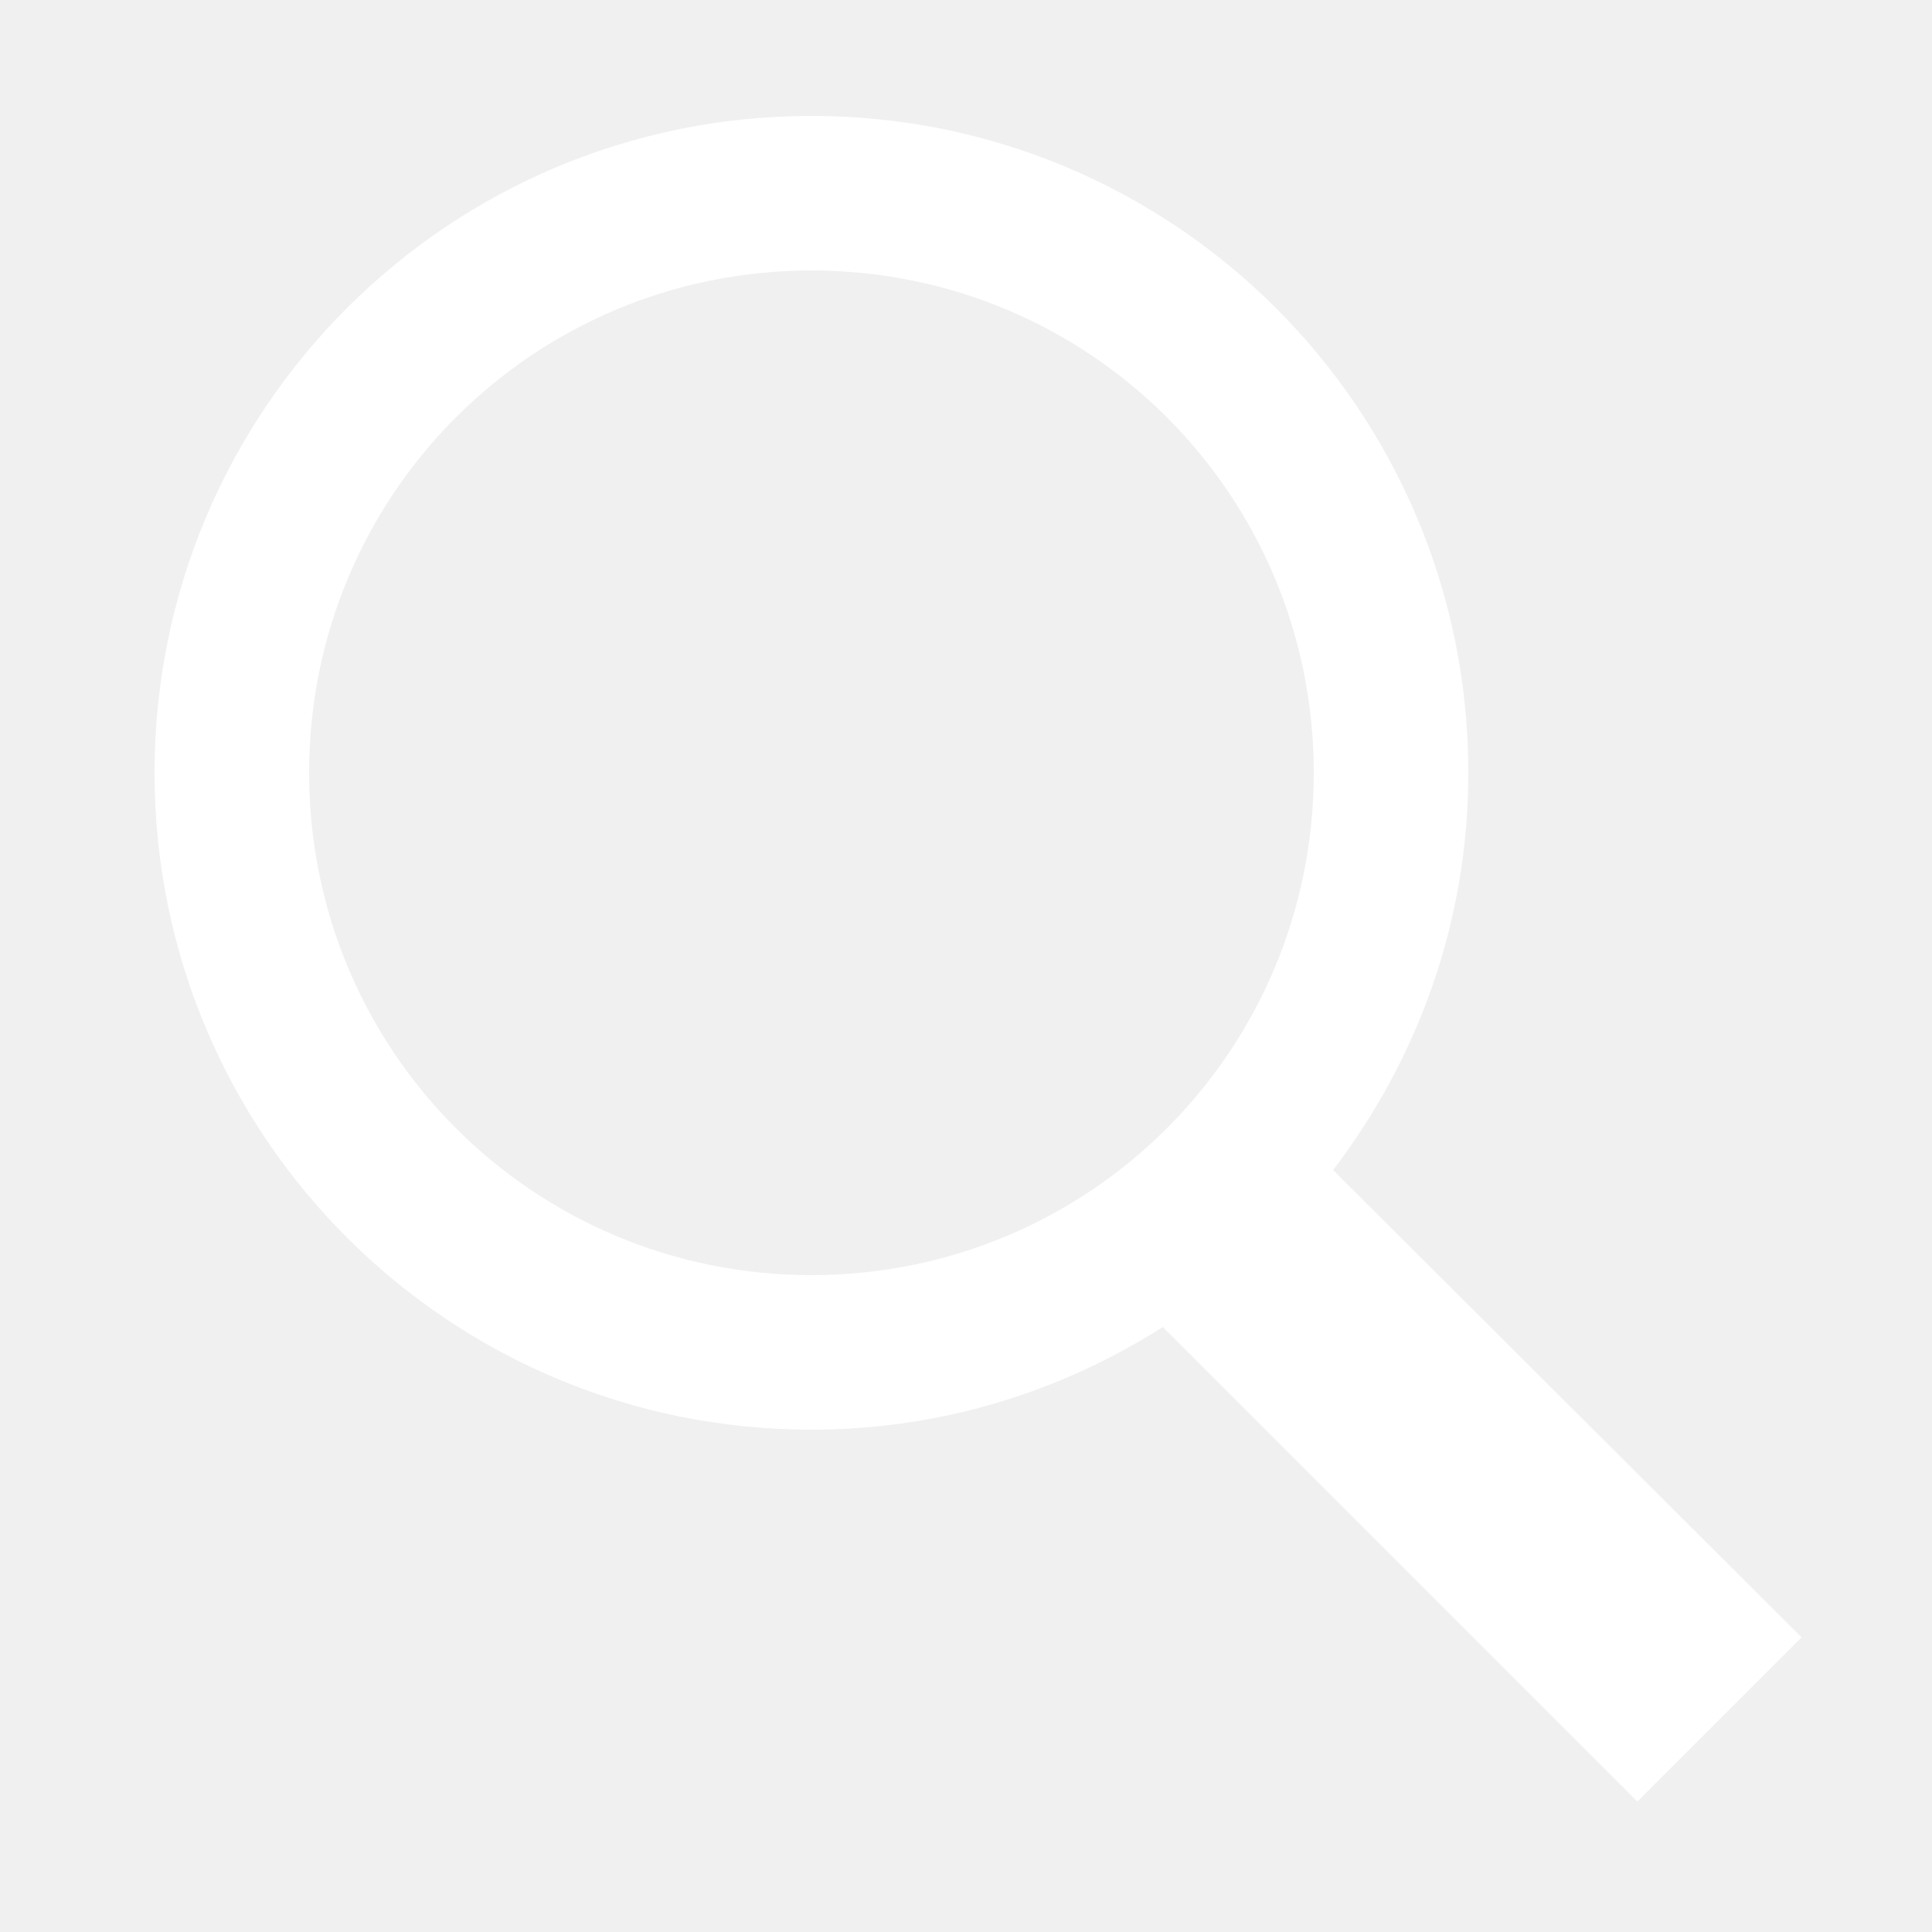
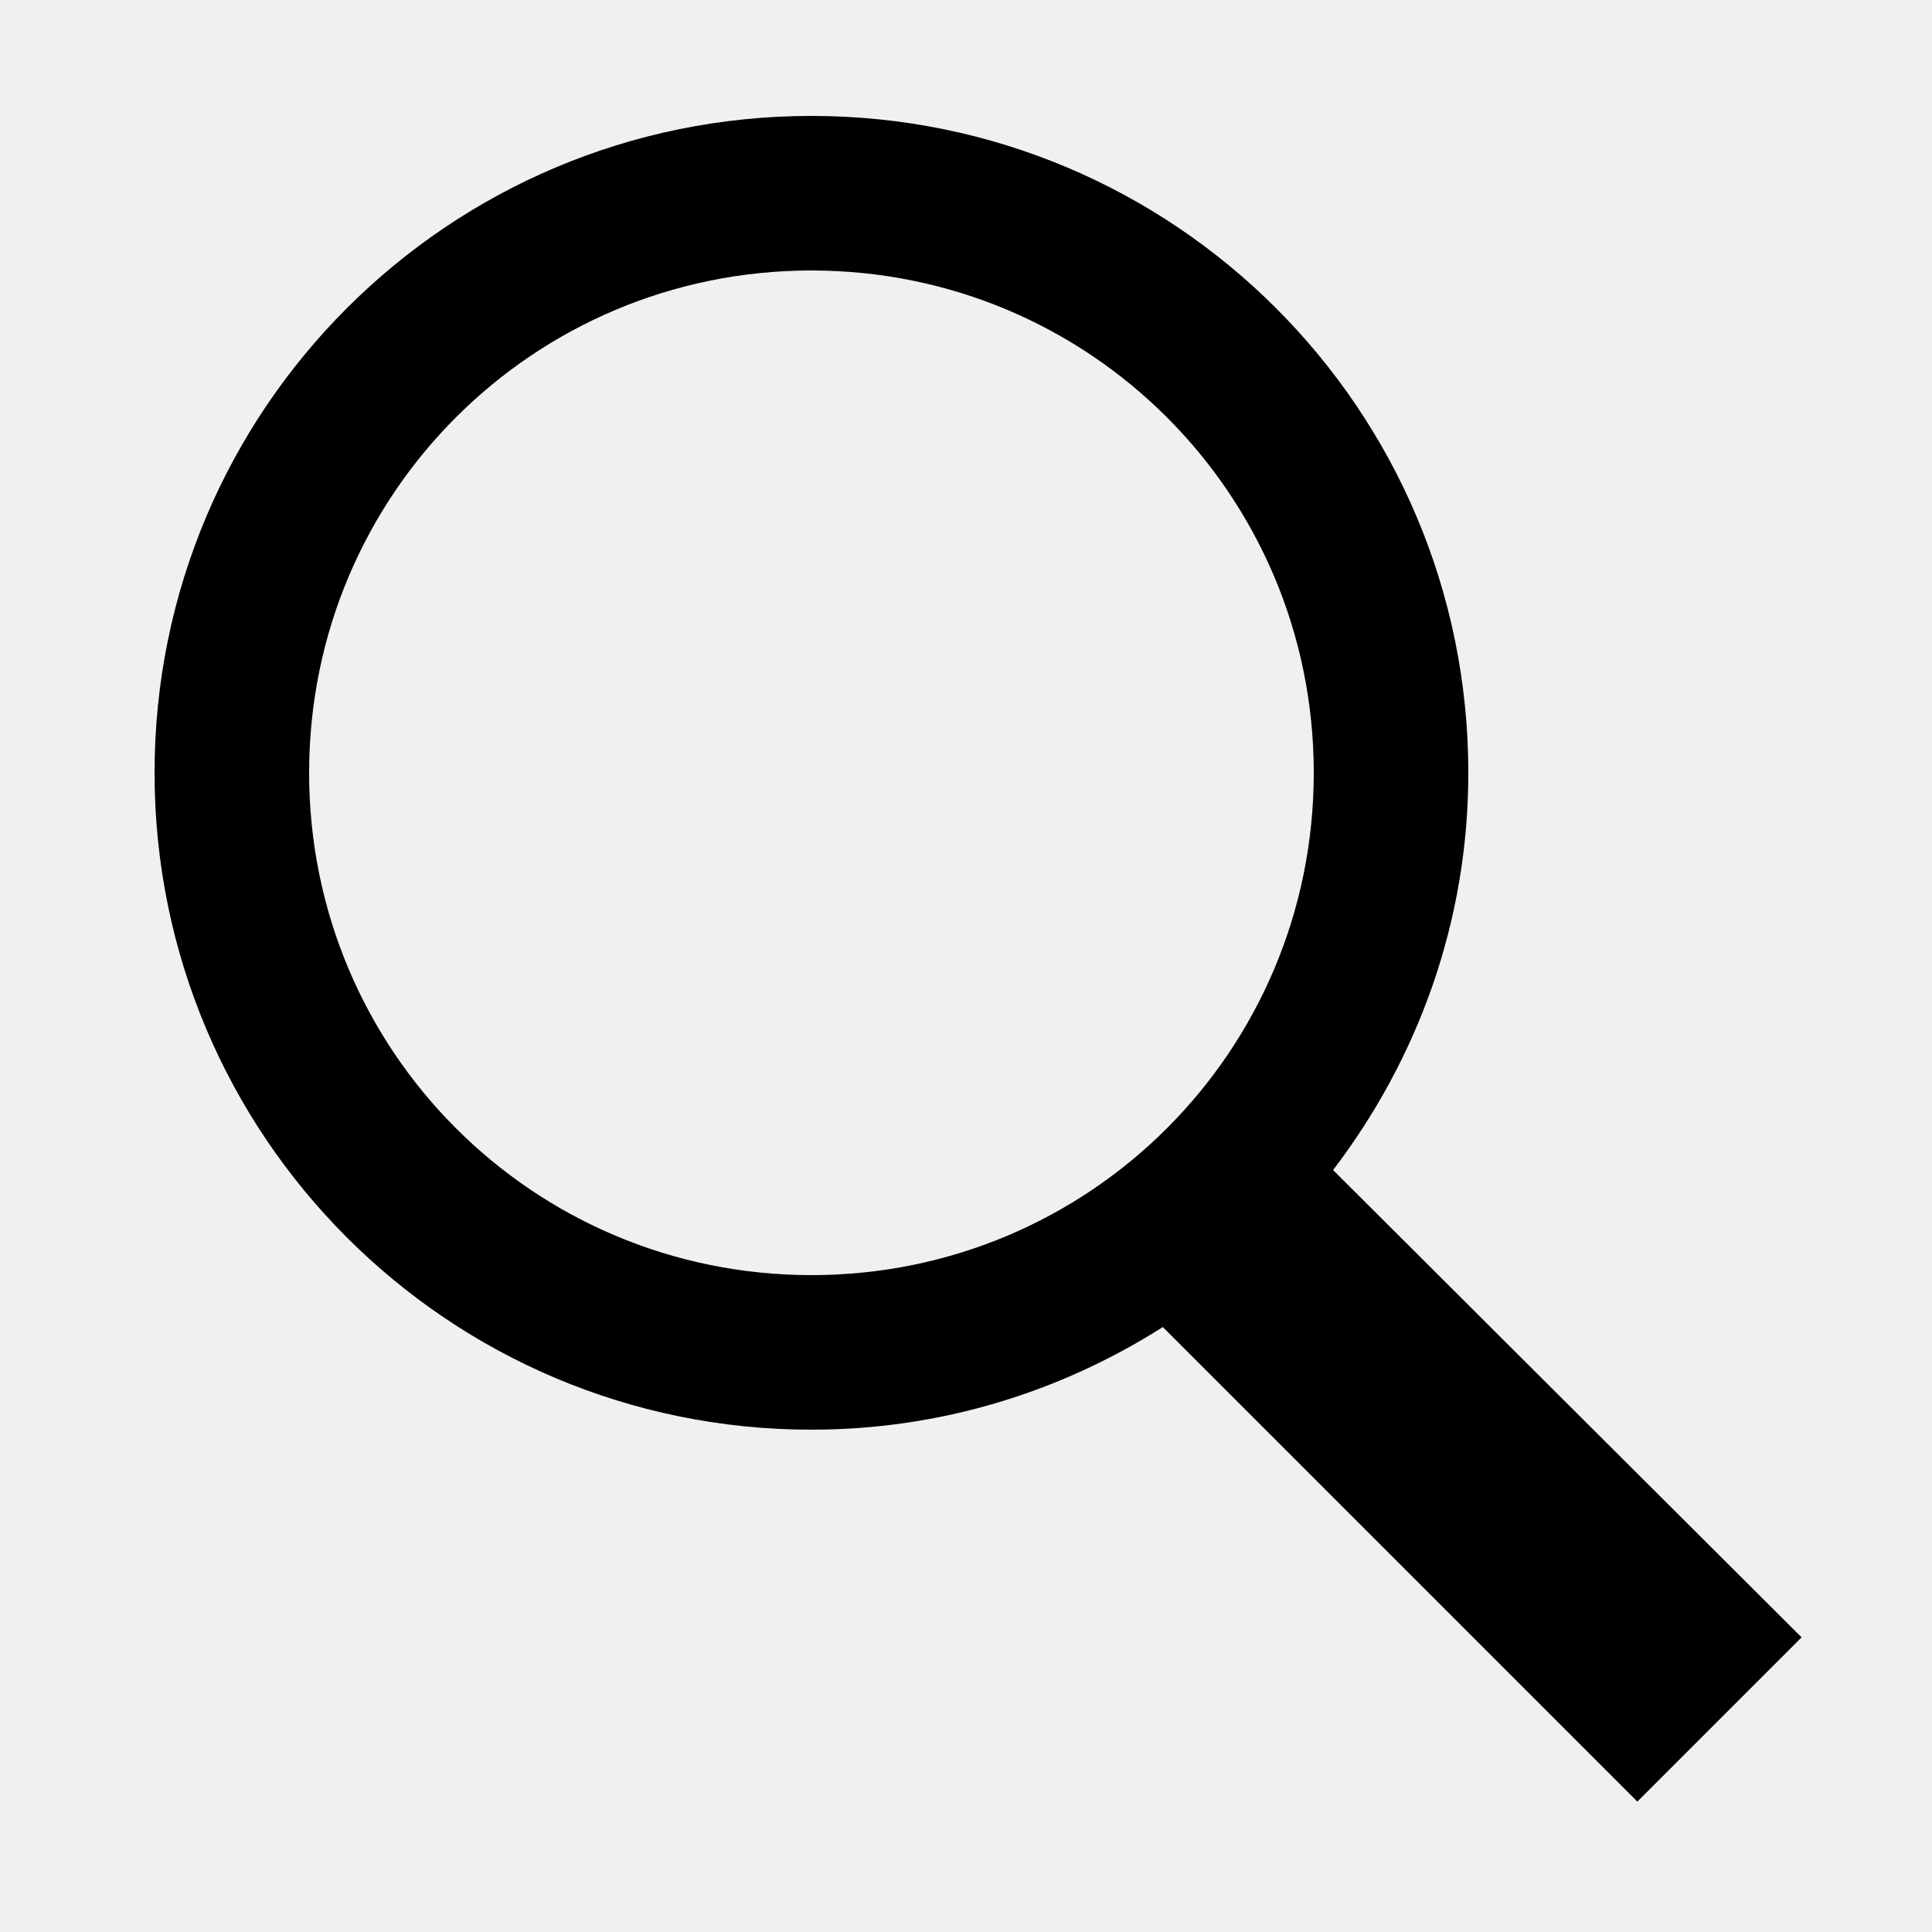
<svg xmlns="http://www.w3.org/2000/svg" viewBox="0,0,256,256" width="24px" height="24px">
-   <g fill="#ffffff" stroke="none" stroke-width="1" stroke-miterlimit="10" stroke-dashoffset="0" font-family="none" font-size="none" style="mix-blend-mode: normal">
+   <g fill="currentColor" stroke="none" stroke-width="1" stroke-miterlimit="10" stroke-dashoffset="0" font-family="none" font-size="none" style="mix-blend-mode: normal">
    <g transform="scale(5.12,5.12)">
      <path d="M21,3c-9.398,0 -17,7.602 -17,17c0,9.398 7.602,17 17,17c3.355,0 6.461,-0.984 9.094,-2.656l12.281,12.281l4.25,-4.25l-12.125,-12.094c2.18,-2.859 3.5,-6.402 3.5,-10.281c0,-9.398 -7.602,-17 -17,-17zM21,7c7.199,0 13,5.801 13,13c0,7.199 -5.801,13 -13,13c-7.199,0 -13,-5.801 -13,-13c0,-7.199 5.801,-13 13,-13z" />
    </g>
  </g>
</svg>
